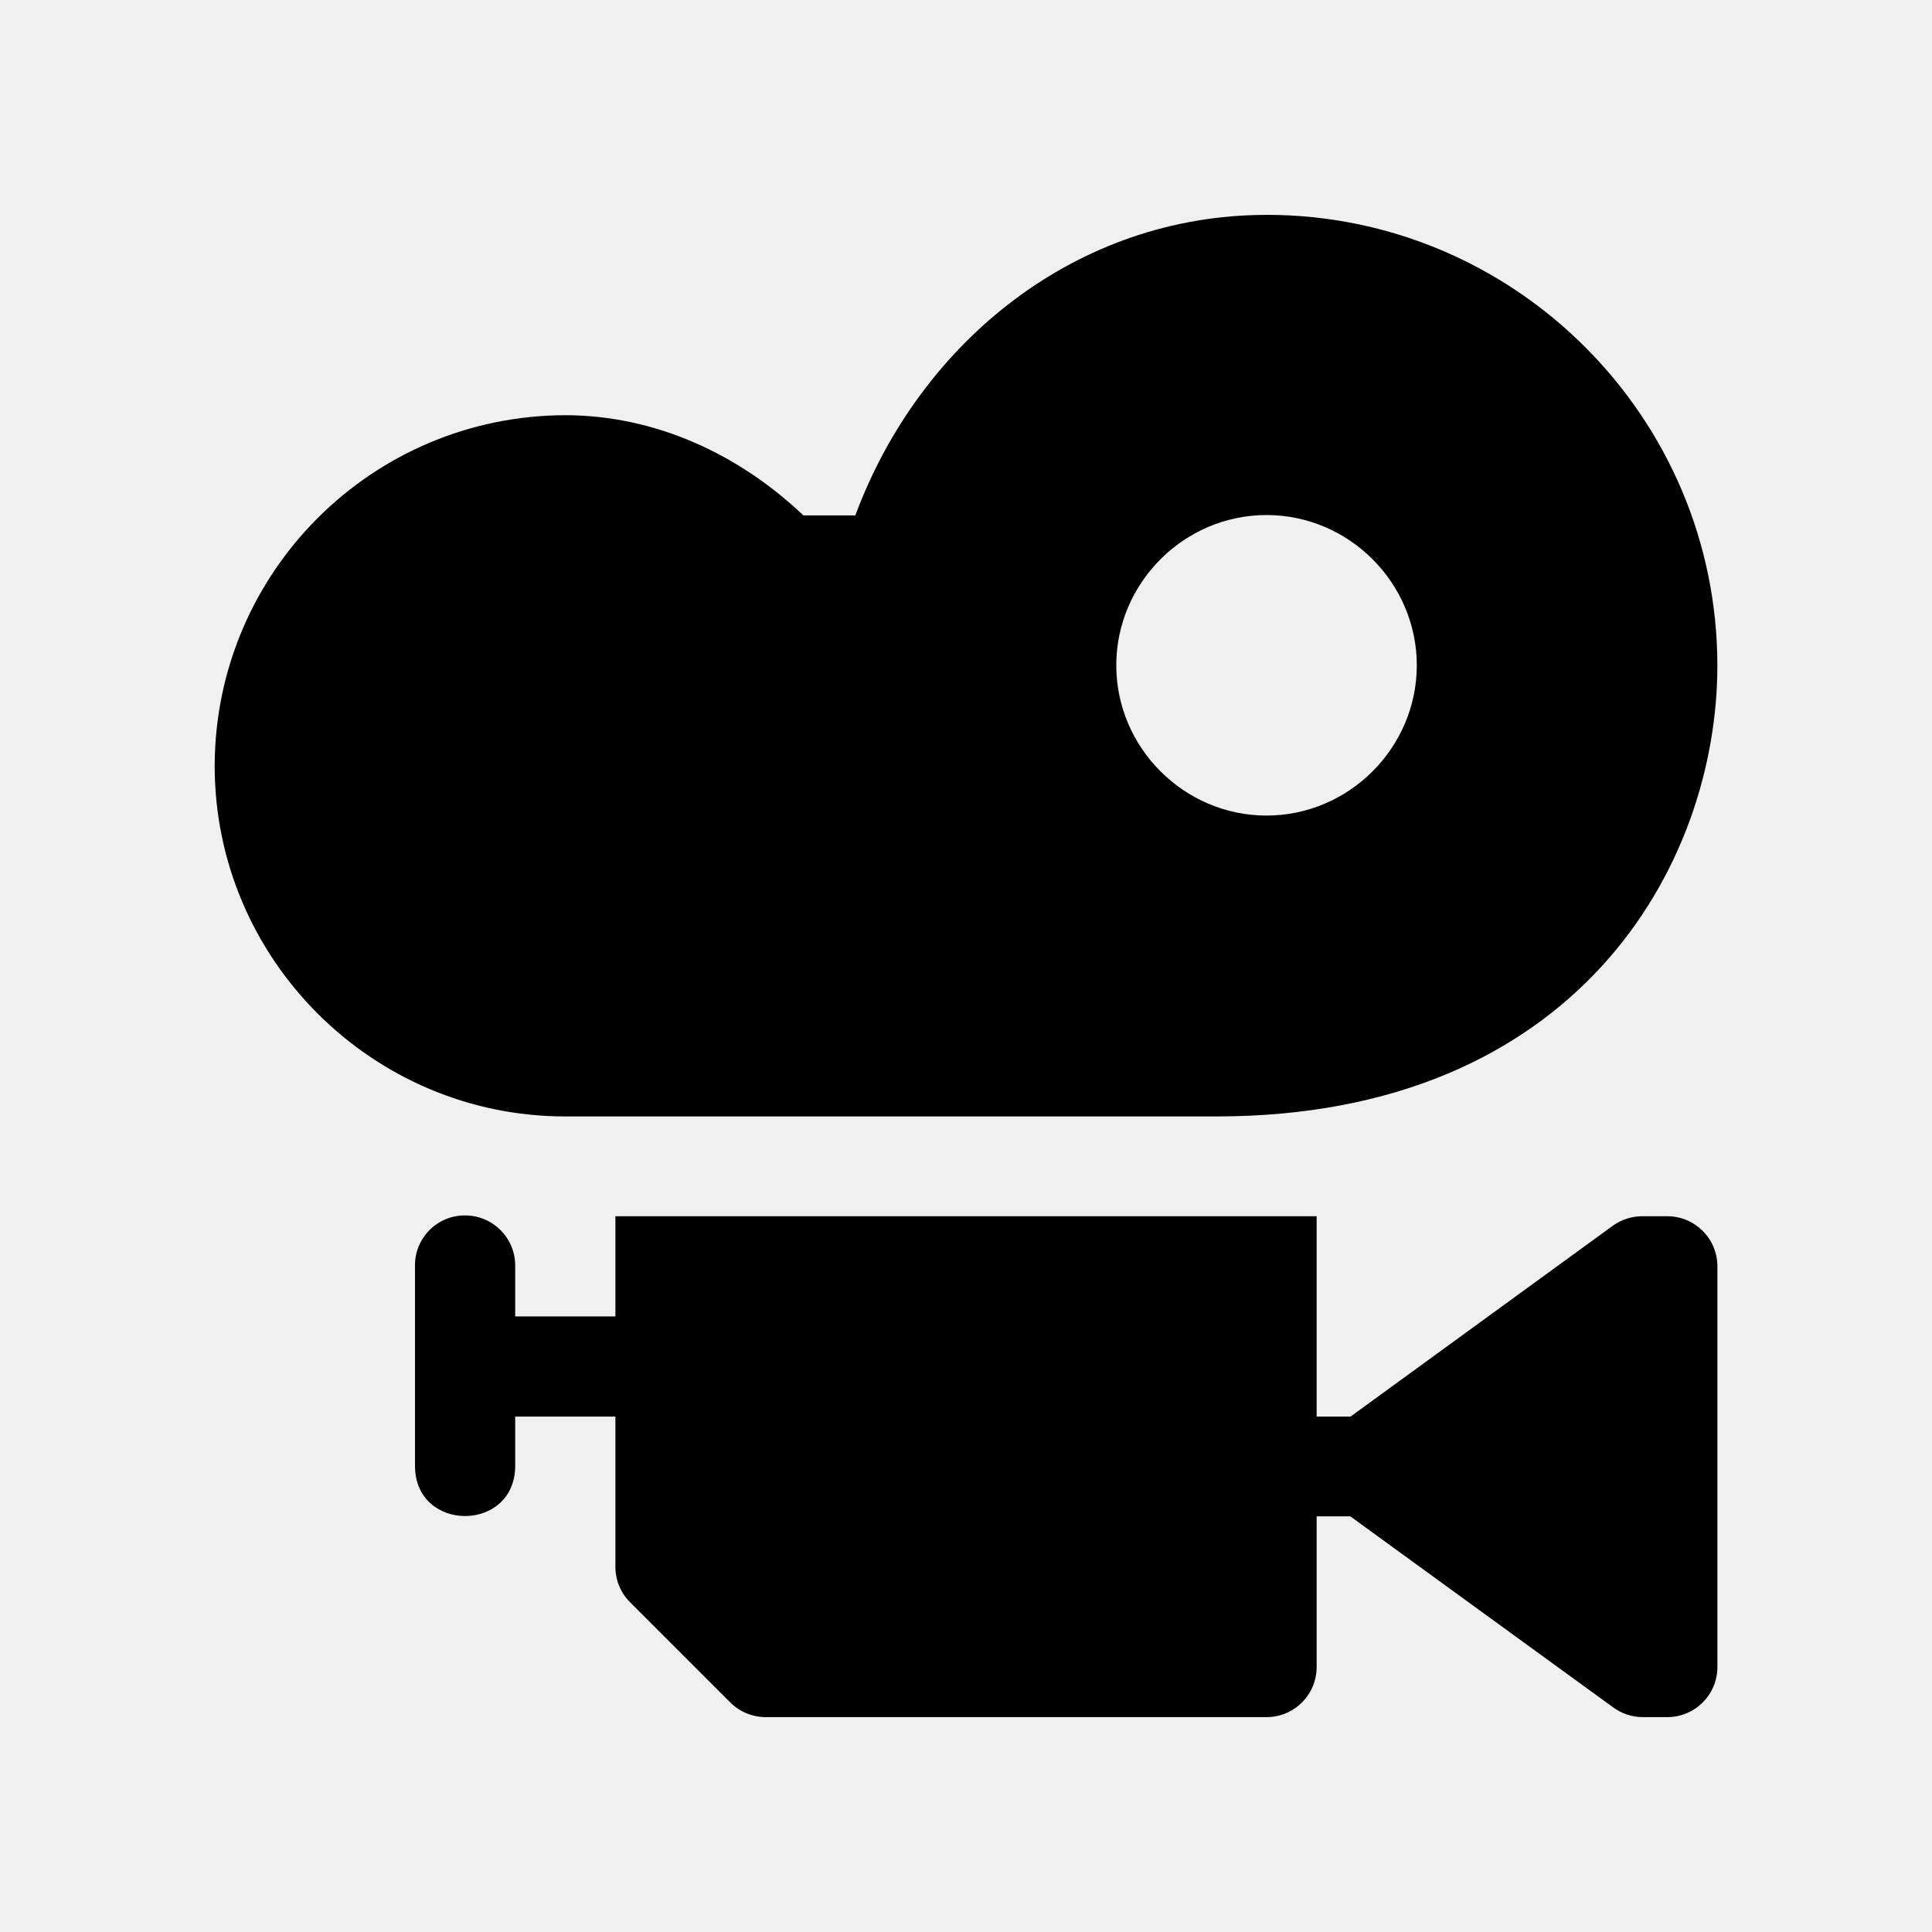
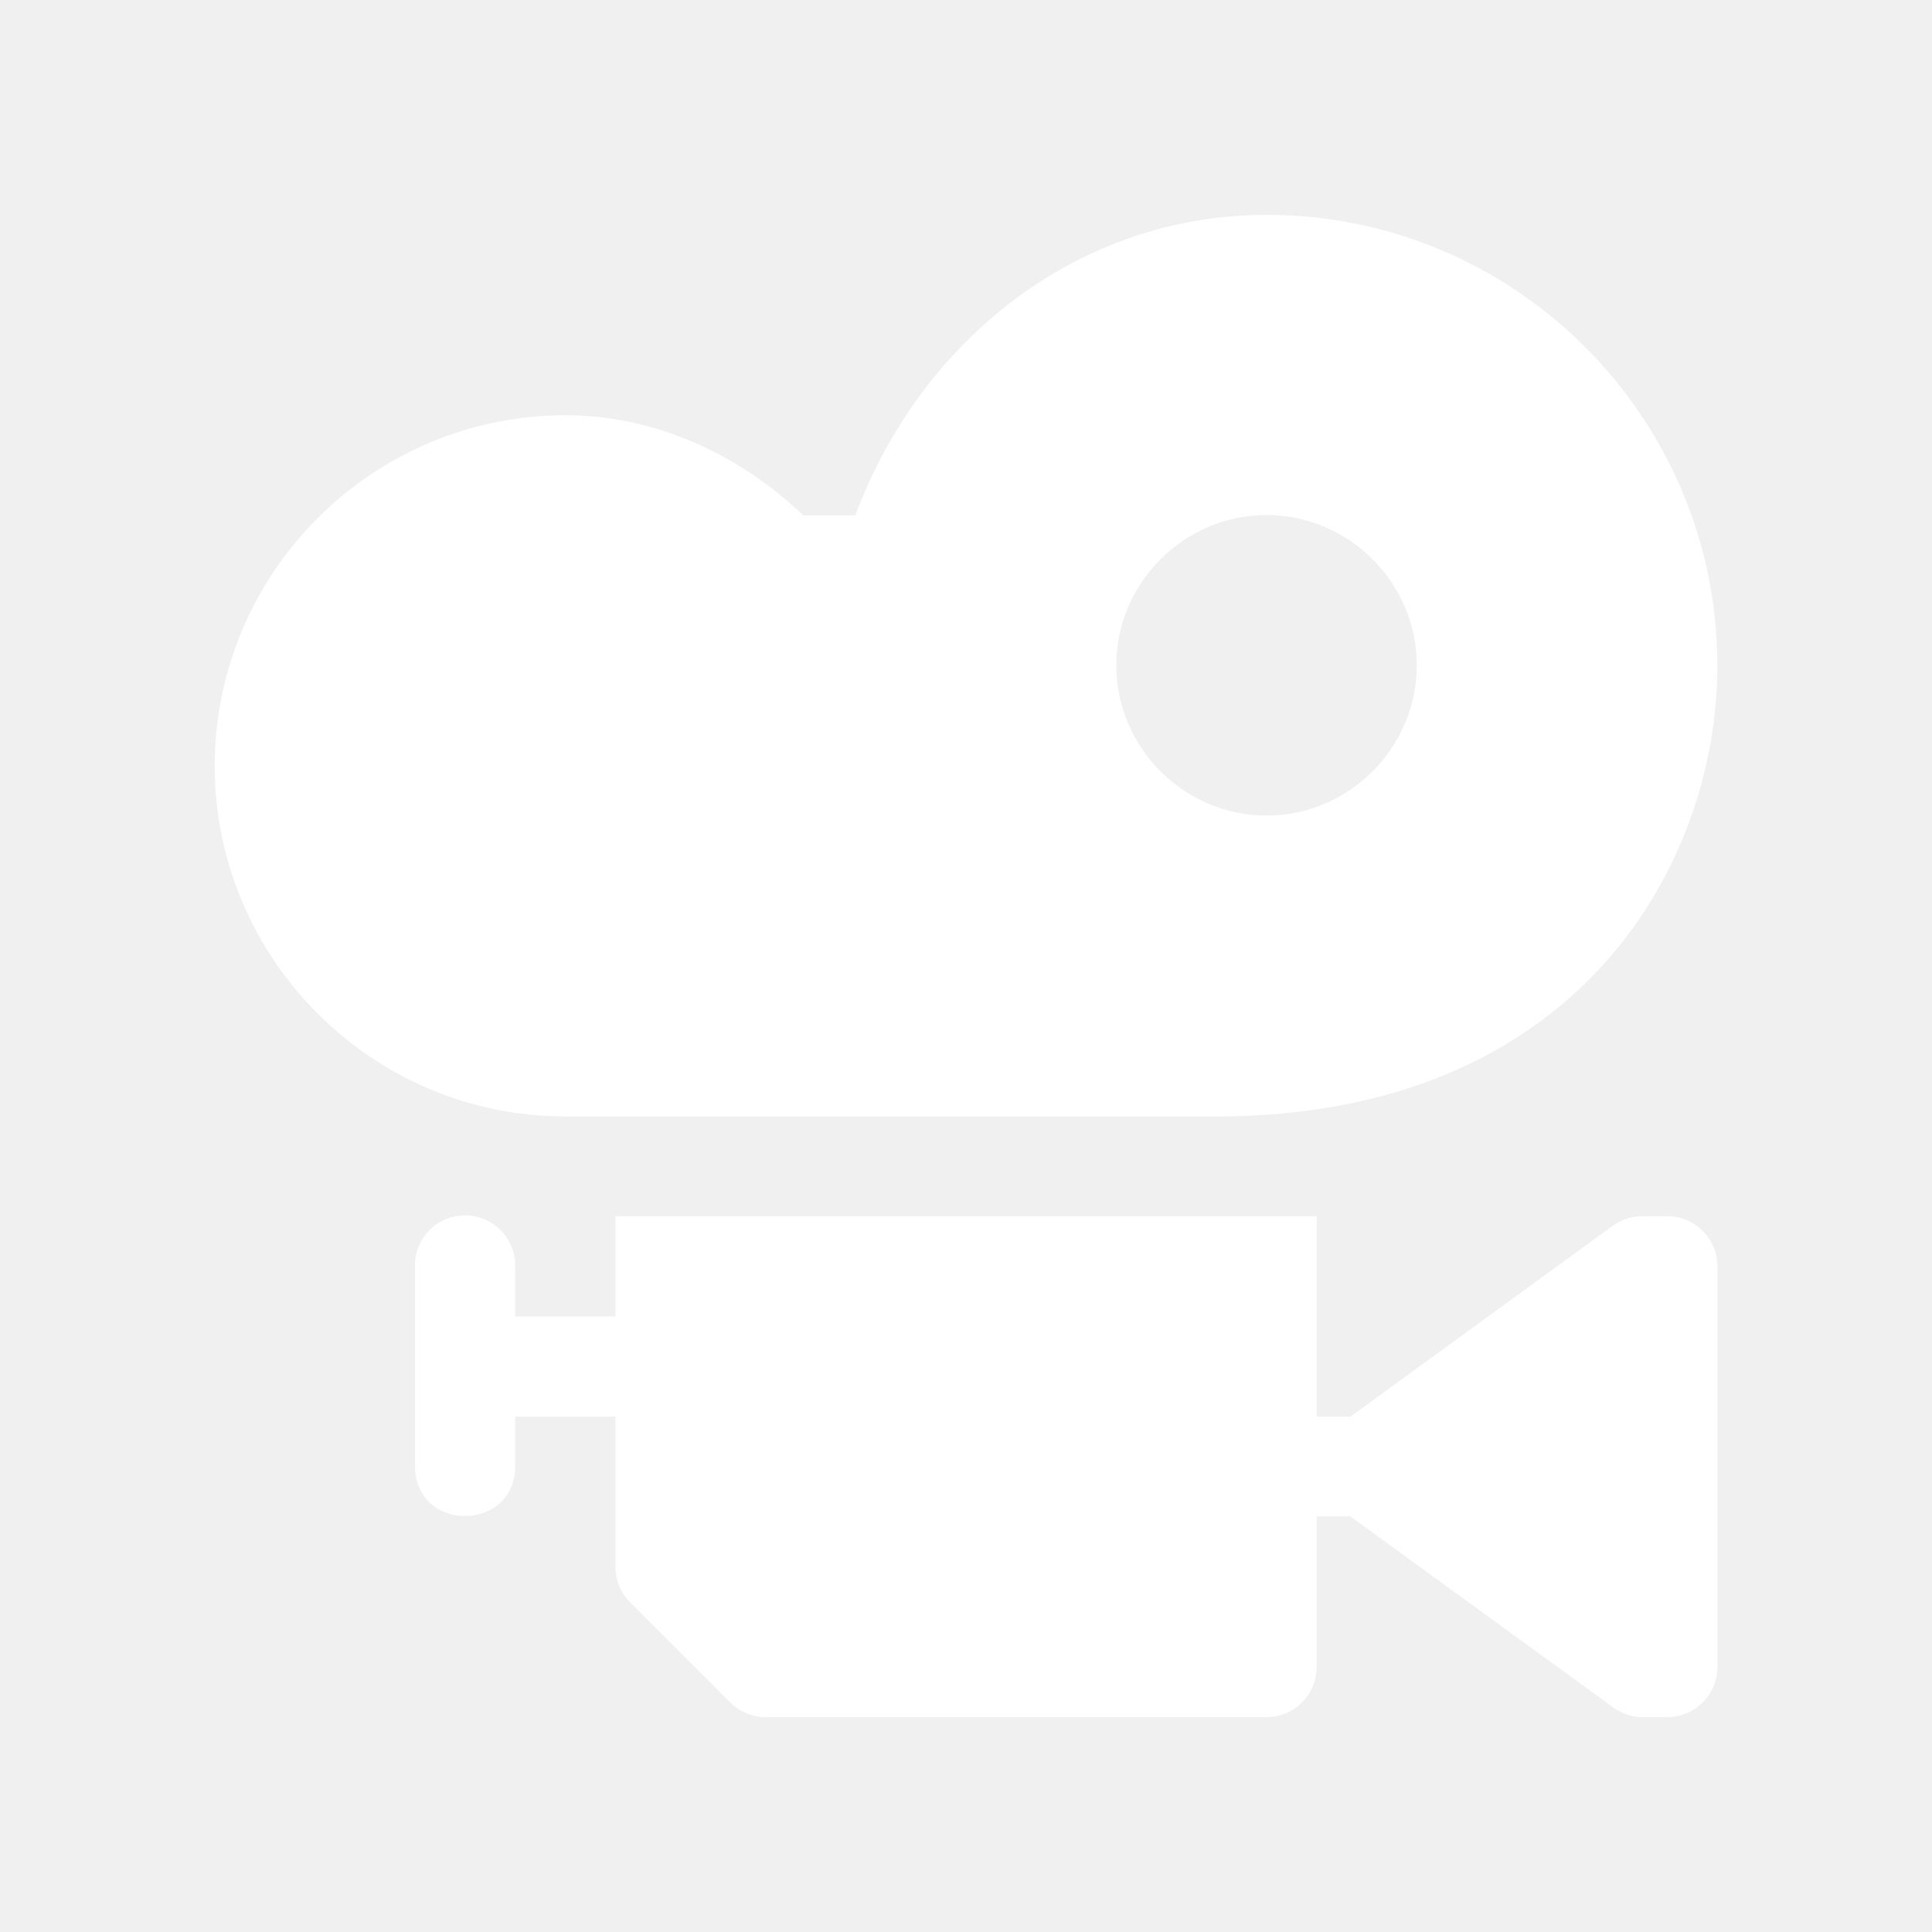
<svg xmlns="http://www.w3.org/2000/svg" width="180" height="180" viewBox="0 0 47.625 47.625" version="1.1" id="svg1" xml:space="preserve">
  <defs id="defs1">
        
        
        
    </defs>
-   <path id="path2" style="stroke-width:2.469" d="m 31.221,5.297 c -4.667,0 -8.537,3.111 -10.137,7.408 H 19.804 C 18.209,11.191 16.155,10.24 13.94,10.235 h -0.005 c -4.769,0.011 -8.632,3.874 -8.643,8.643 0,4.759 3.884,8.643 8.643,8.643 h 14.817 1.23 c 8.875,0 12.352,-6.174 12.352,-11.113 0,-6.124 -4.988,-11.112 -11.113,-11.112 z m 0,7.399 c 2.032,0 3.704,1.672 3.704,3.704 0,2.032 -1.672,3.704 -3.704,3.704 -2.032,0 -3.704,-1.672 -3.704,-3.704 0,-2.032 1.672,-3.704 3.704,-3.704 z M 11.445,29.961 c -0.684,0.007 -1.23,0.571 -1.215,1.255 v 4.939 c 0.022,1.622 2.445,1.622 2.47,0 v -1.235 h 2.47 v 3.704 c 7e-5,0.327 0.129,0.64 0.36,0.871 l 2.47,2.47 c 0.232,0.232 0.546,0.363 0.874,0.363 h 12.347 c 0.682,0 1.235,-0.553 1.235,-1.235 v -3.714 h 0.83 l 6.47,4.702 c 0.21,0.157 0.464,0.244 0.726,0.247 h 0.618 c 0.682,0 1.235,-0.553 1.235,-1.235 v -9.877 c 0,-0.682 -0.553,-1.235 -1.235,-1.235 h -0.618 c -0.262,2.95e-4 -0.517,0.083 -0.729,0.237 l -6.462,4.702 h -0.835 V 29.981 H 15.17 v 2.47 H 12.7 v -1.235 c 0.011,-0.697 -0.557,-1.266 -1.255,-1.255 z" />
+   <path id="path2" style="stroke-width:2.469;fill:#ffffff" d="m 31.221,5.297 c -4.667,0 -8.537,3.111 -10.137,7.408 H 19.804 C 18.209,11.191 16.155,10.24 13.94,10.235 h -0.005 c -4.769,0.011 -8.632,3.874 -8.643,8.643 0,4.759 3.884,8.643 8.643,8.643 h 14.817 1.23 c 8.875,0 12.352,-6.174 12.352,-11.113 0,-6.124 -4.988,-11.112 -11.113,-11.112 z m 0,7.399 c 2.032,0 3.704,1.672 3.704,3.704 0,2.032 -1.672,3.704 -3.704,3.704 -2.032,0 -3.704,-1.672 -3.704,-3.704 0,-2.032 1.672,-3.704 3.704,-3.704 z M 11.445,29.961 c -0.684,0.007 -1.23,0.571 -1.215,1.255 v 4.939 c 0.022,1.622 2.445,1.622 2.47,0 v -1.235 h 2.47 v 3.704 c 7e-5,0.327 0.129,0.64 0.36,0.871 l 2.47,2.47 c 0.232,0.232 0.546,0.363 0.874,0.363 h 12.347 c 0.682,0 1.235,-0.553 1.235,-1.235 v -3.714 h 0.83 l 6.47,4.702 c 0.21,0.157 0.464,0.244 0.726,0.247 h 0.618 c 0.682,0 1.235,-0.553 1.235,-1.235 v -9.877 c 0,-0.682 -0.553,-1.235 -1.235,-1.235 h -0.618 c -0.262,2.95e-4 -0.517,0.083 -0.729,0.237 l -6.462,4.702 h -0.835 V 29.981 H 15.17 v 2.47 H 12.7 v -1.235 c 0.011,-0.697 -0.557,-1.266 -1.255,-1.255 z" />
</svg>
